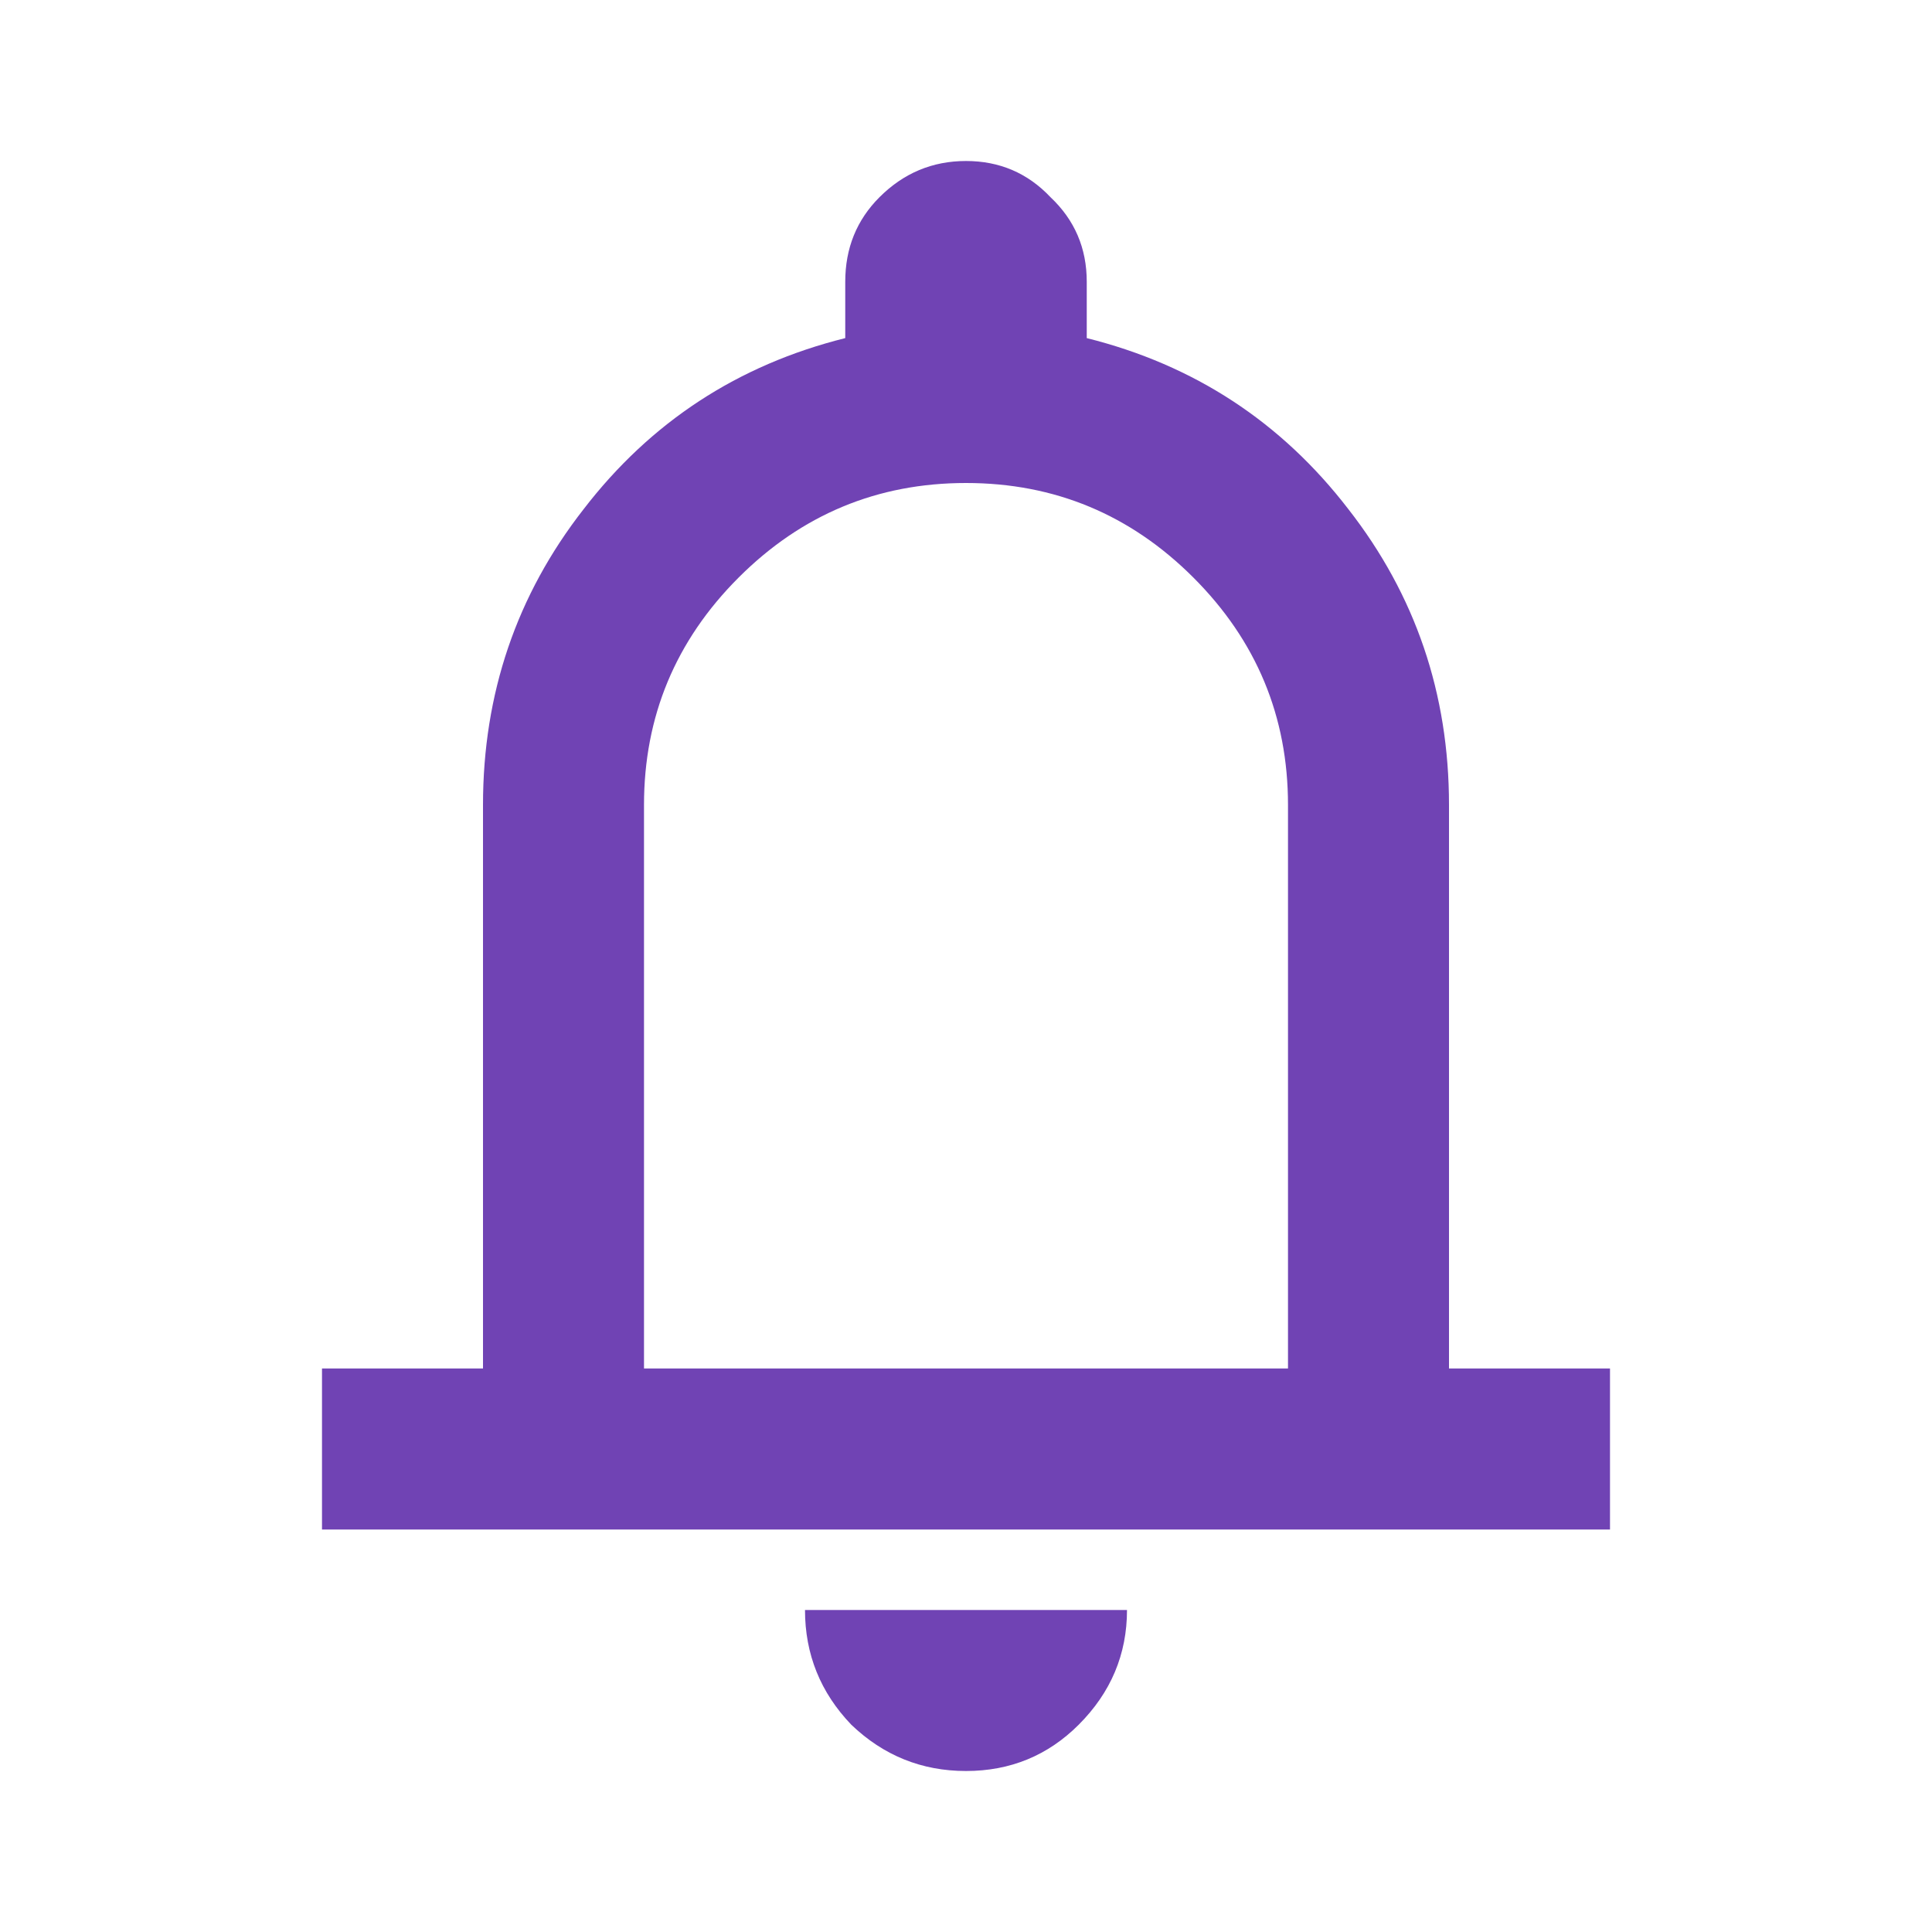
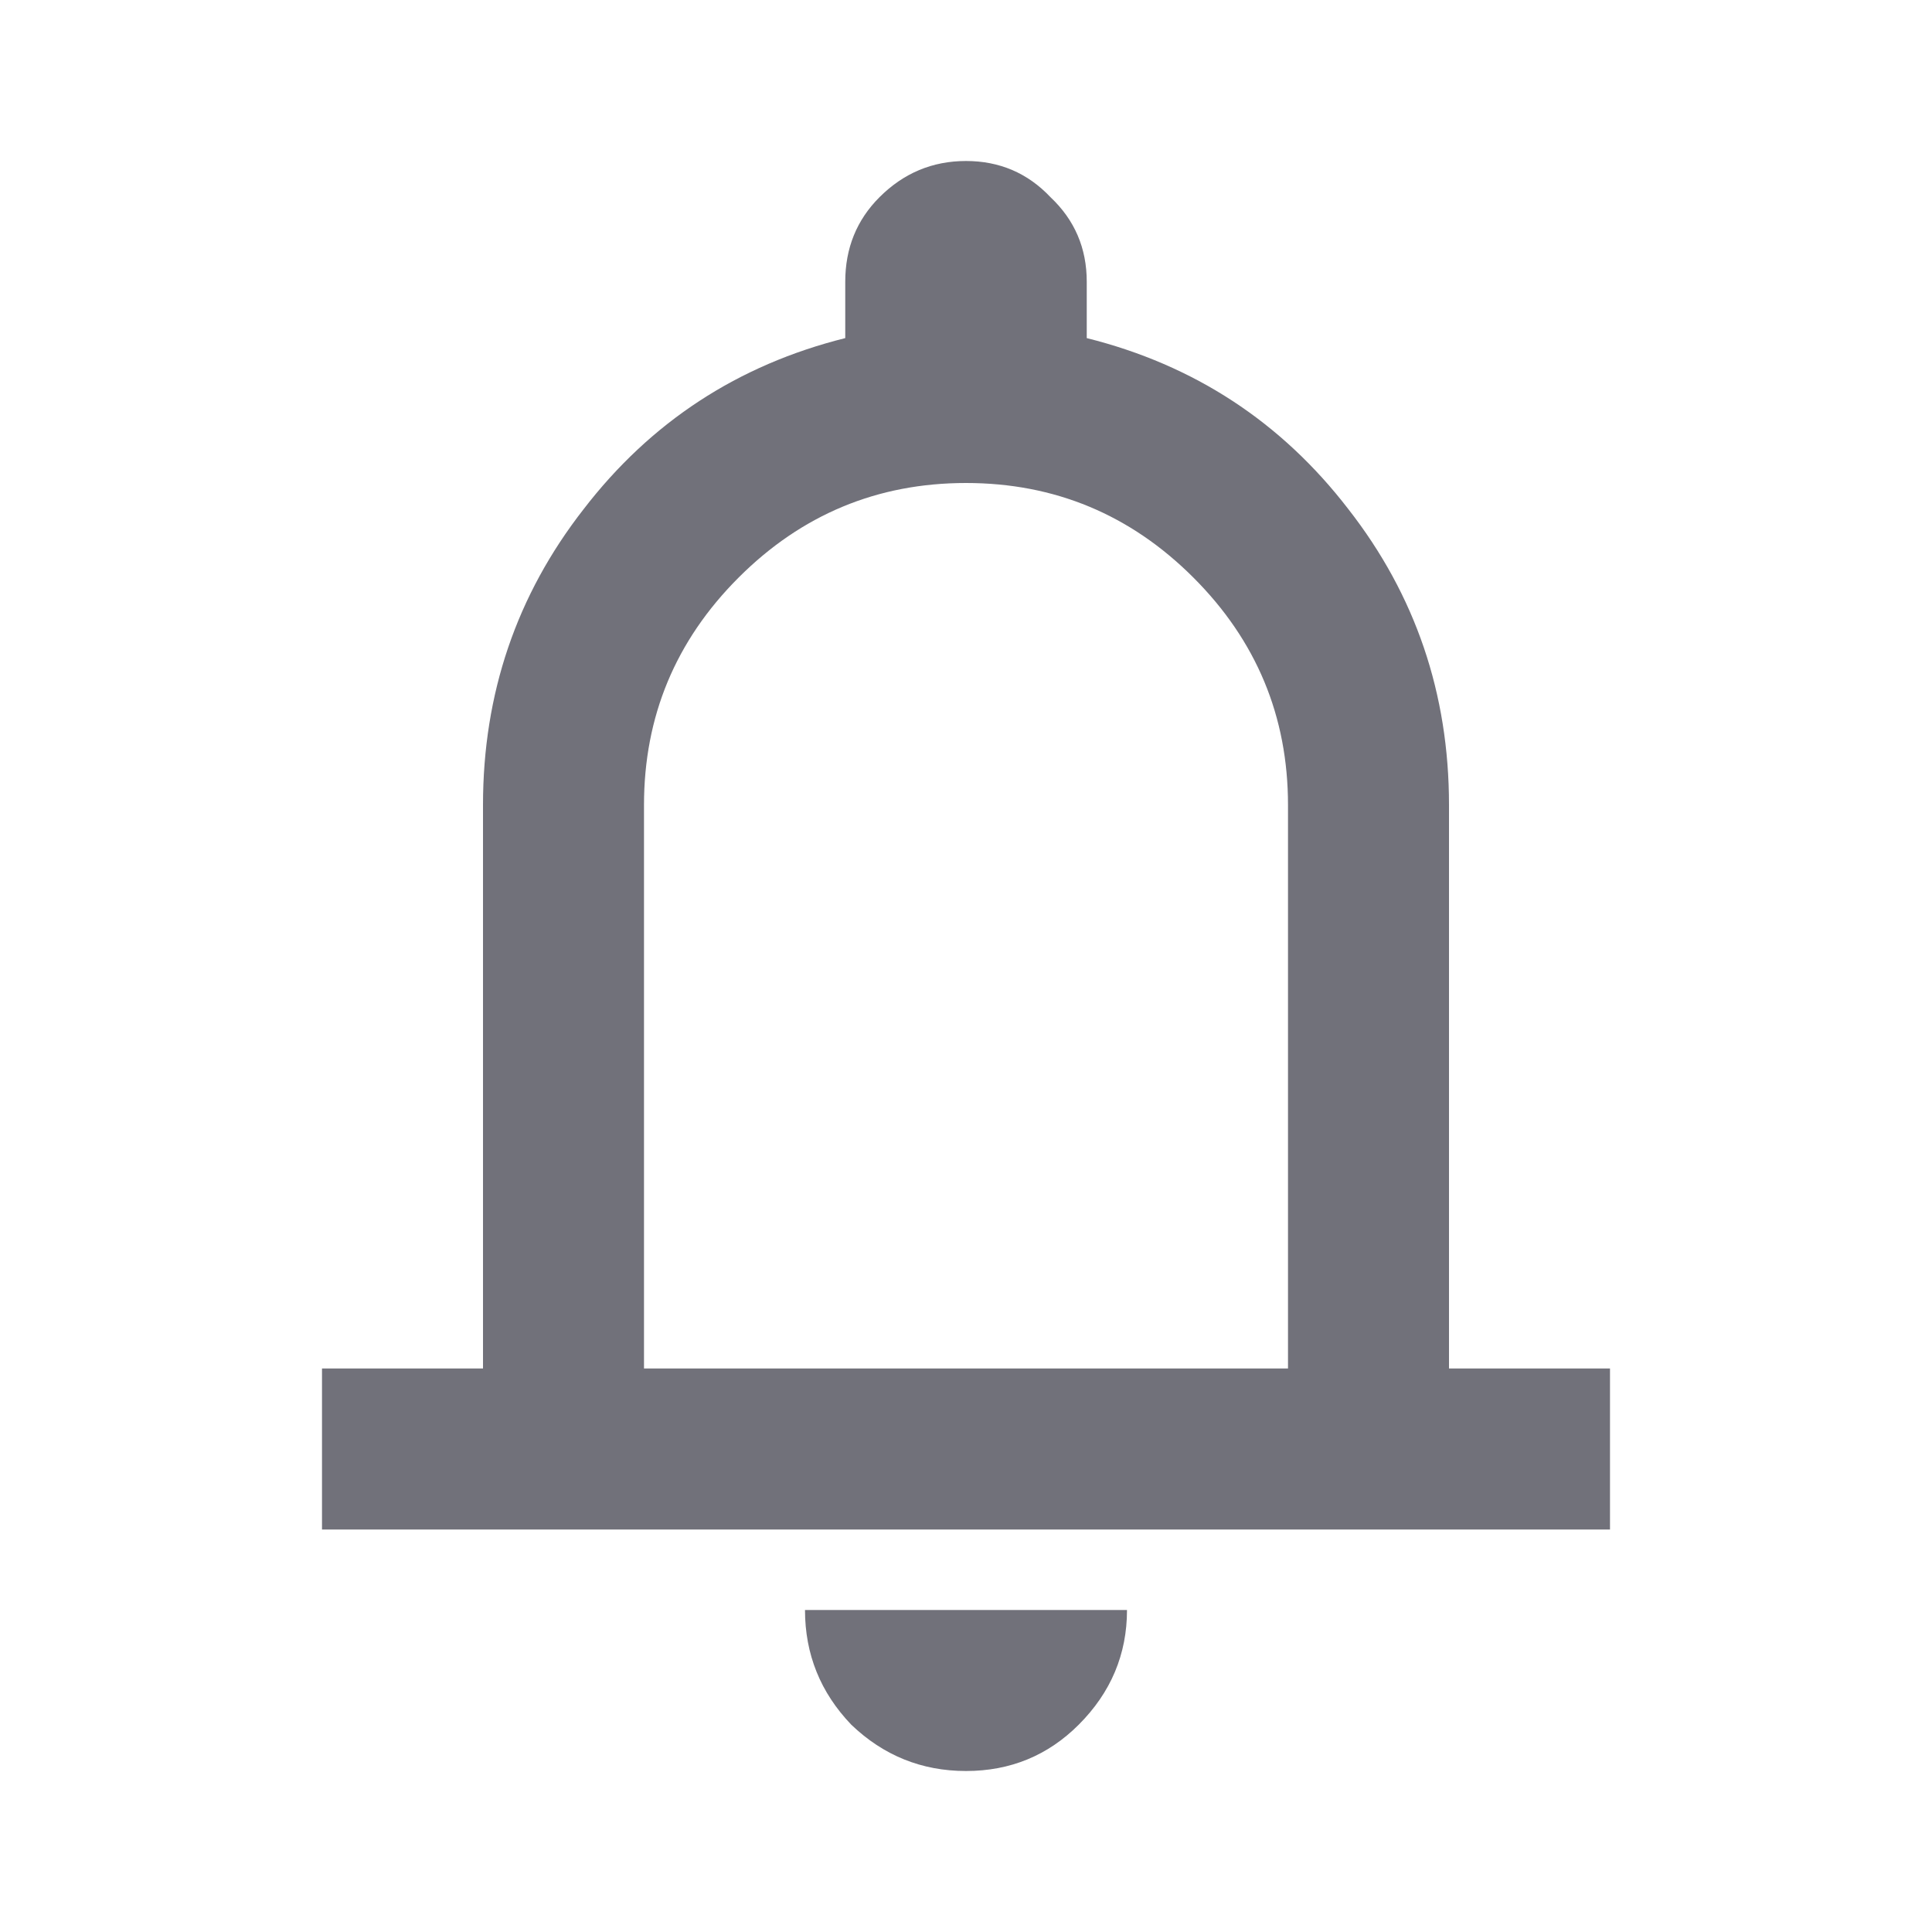
<svg xmlns="http://www.w3.org/2000/svg" preserveAspectRatio="none" overflow="visible" style="display: block;" width="24" height="24" viewBox="0 0 24 24" fill="none">
  <g id="notifications">
-     <path id="icon" d="M4 19V17H6V10C6 8.617 6.417 7.392 7.25 6.325C8.083 5.242 9.167 4.533 10.5 4.2V3.5C10.5 3.083 10.642 2.733 10.925 2.45C11.225 2.15 11.583 2 12 2C12.417 2 12.767 2.15 13.05 2.45C13.35 2.733 13.5 3.083 13.5 3.5V4.2C14.833 4.533 15.917 5.242 16.75 6.325C17.583 7.392 18 8.617 18 10V17H20V19H4ZM12 22C11.45 22 10.975 21.808 10.575 21.425C10.192 21.025 10 20.55 10 20H14C14 20.55 13.8 21.025 13.4 21.425C13.017 21.808 12.55 22 12 22ZM8 17H16V10C16 8.9 15.608 7.958 14.825 7.175C14.042 6.392 13.1 6 12 6C10.9 6 9.958 6.392 9.175 7.175C8.392 7.958 8 8.9 8 10V17Z" fill="#7043B4" />
+     <path id="icon" d="M4 19V17H6V10C6 8.617 6.417 7.392 7.25 6.325C8.083 5.242 9.167 4.533 10.5 4.2V3.5C10.5 3.083 10.642 2.733 10.925 2.45C11.225 2.15 11.583 2 12 2C12.417 2 12.767 2.15 13.05 2.45C13.35 2.733 13.5 3.083 13.5 3.5V4.2C14.833 4.533 15.917 5.242 16.75 6.325C17.583 7.392 18 8.617 18 10V17H20V19H4ZM12 22C11.45 22 10.975 21.808 10.575 21.425C10.192 21.025 10 20.55 10 20H14C14 20.55 13.8 21.025 13.4 21.425C13.017 21.808 12.55 22 12 22ZM8 17H16V10C16 8.9 15.608 7.958 14.825 7.175C14.042 6.392 13.1 6 12 6C10.9 6 9.958 6.392 9.175 7.175C8.392 7.958 8 8.9 8 10V17Z" fill="#71717A" />
  </g>
</svg>
